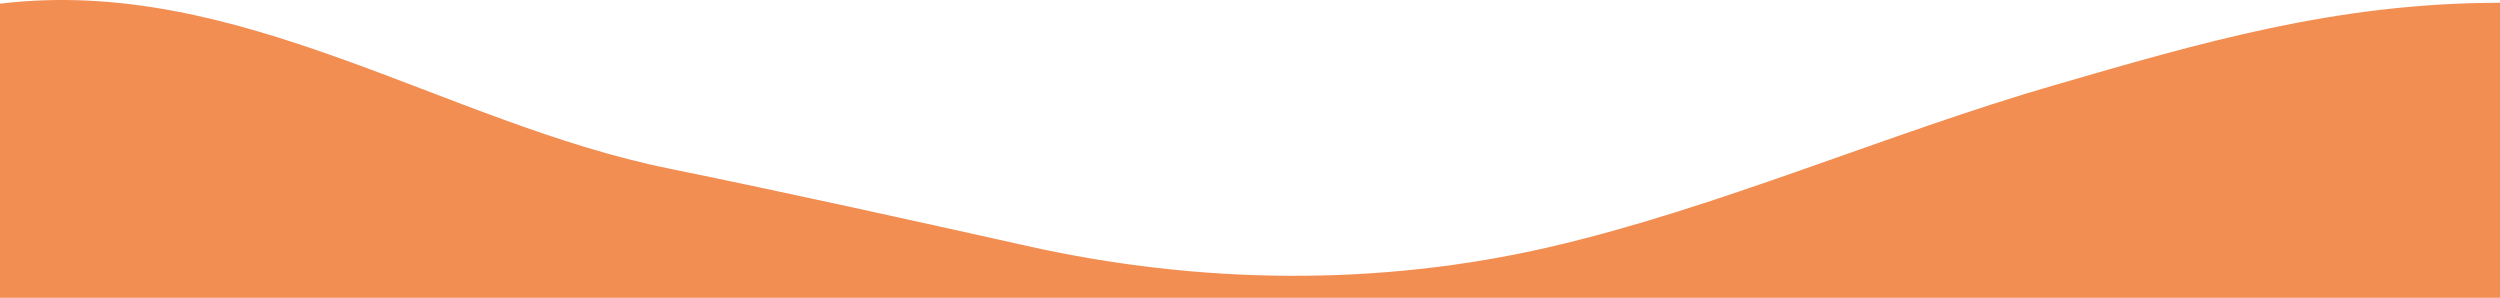
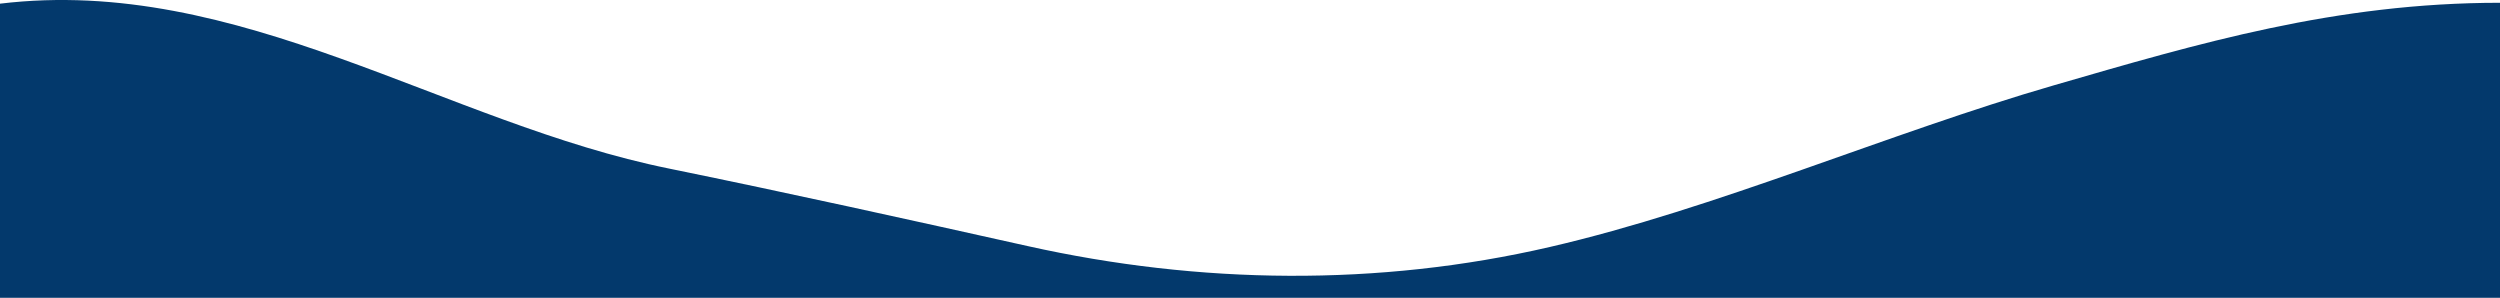
<svg xmlns="http://www.w3.org/2000/svg" width="1366" height="162.706" viewBox="0 0 1366 162.706">
-   <path id="waves" d="M365.849,67.154C431.872,80.641,495.8,94.814,561.642,109.475c93.787,20.9,191.456,22.161,285.1.487,91-21.011,185.355-62.257,275.272-88.292C1201.75-1.428,1276.141-23.49,1366-23.49V137.7H0V-23c130.443-15.74,243.163,65.374,365.849,90.152Z" transform="translate(0 25.008)" fill="#f38e53" />
+   <path id="waves" d="M365.849,67.154C431.872,80.641,495.8,94.814,561.642,109.475c93.787,20.9,191.456,22.161,285.1.487,91-21.011,185.355-62.257,275.272-88.292C1201.75-1.428,1276.141-23.49,1366-23.49V137.7H0V-23c130.443-15.74,243.163,65.374,365.849,90.152Z" transform="translate(0 25.008)" fill="#03396C" />
</svg>
